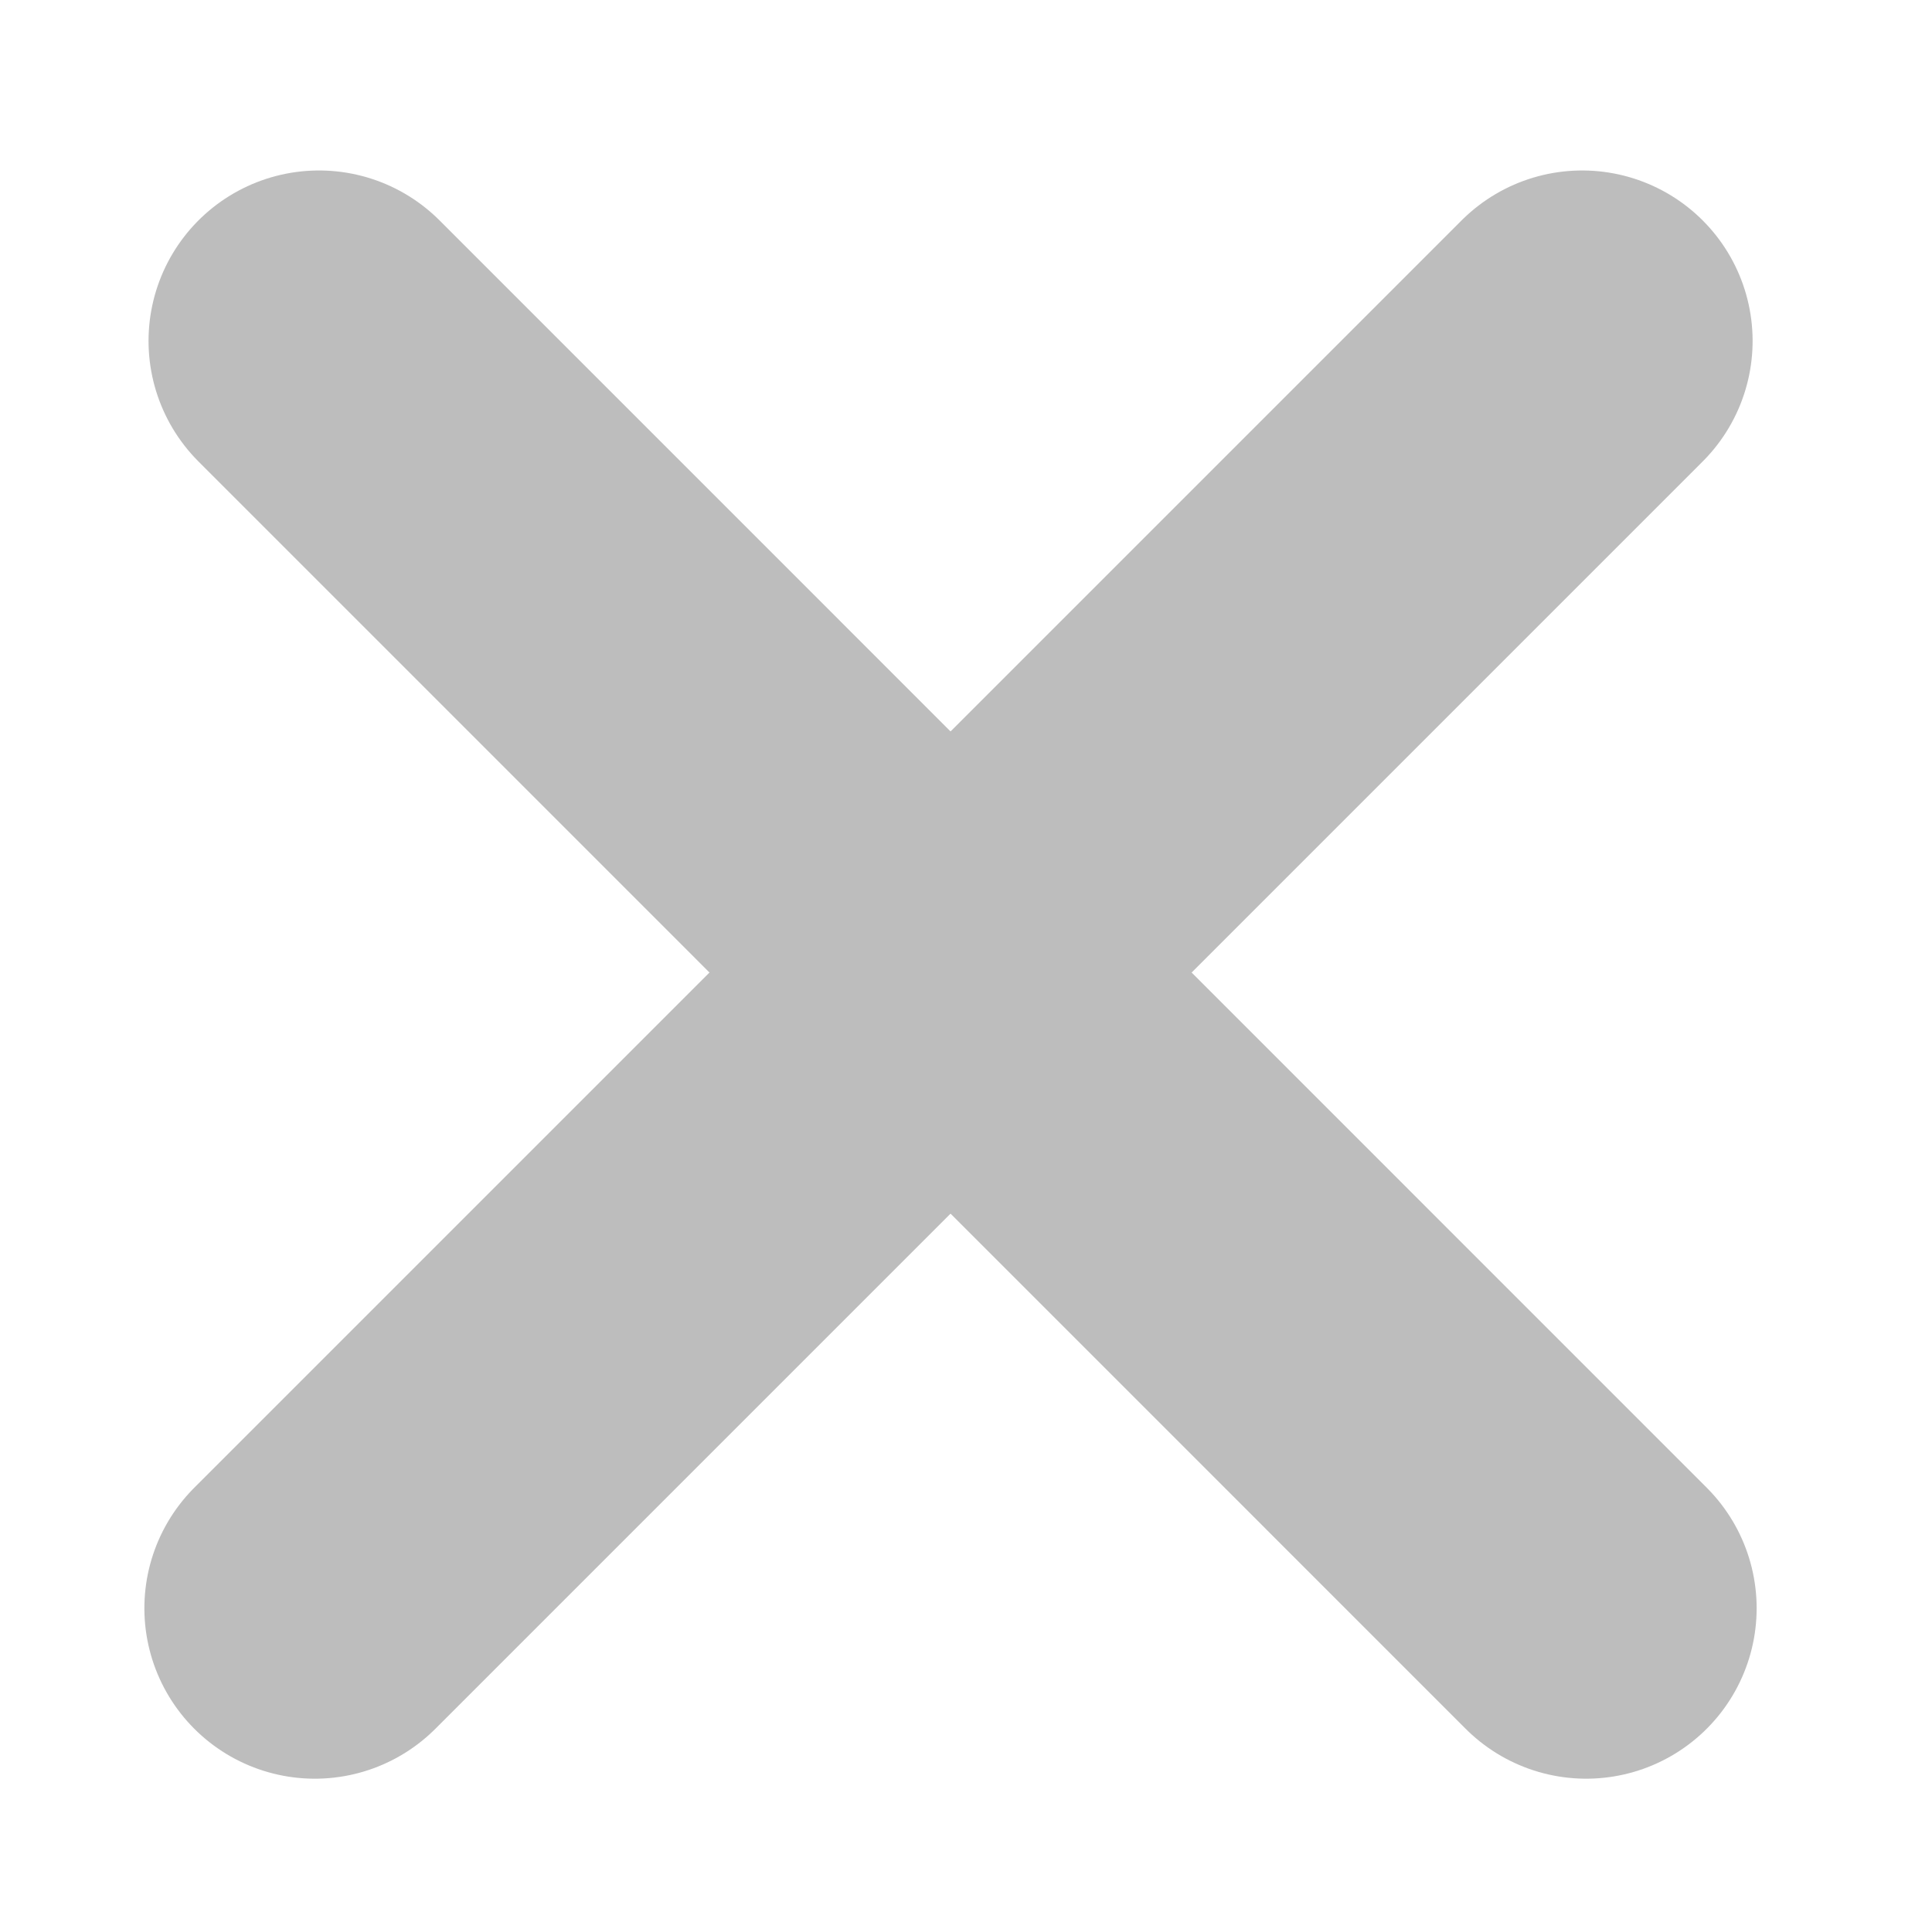
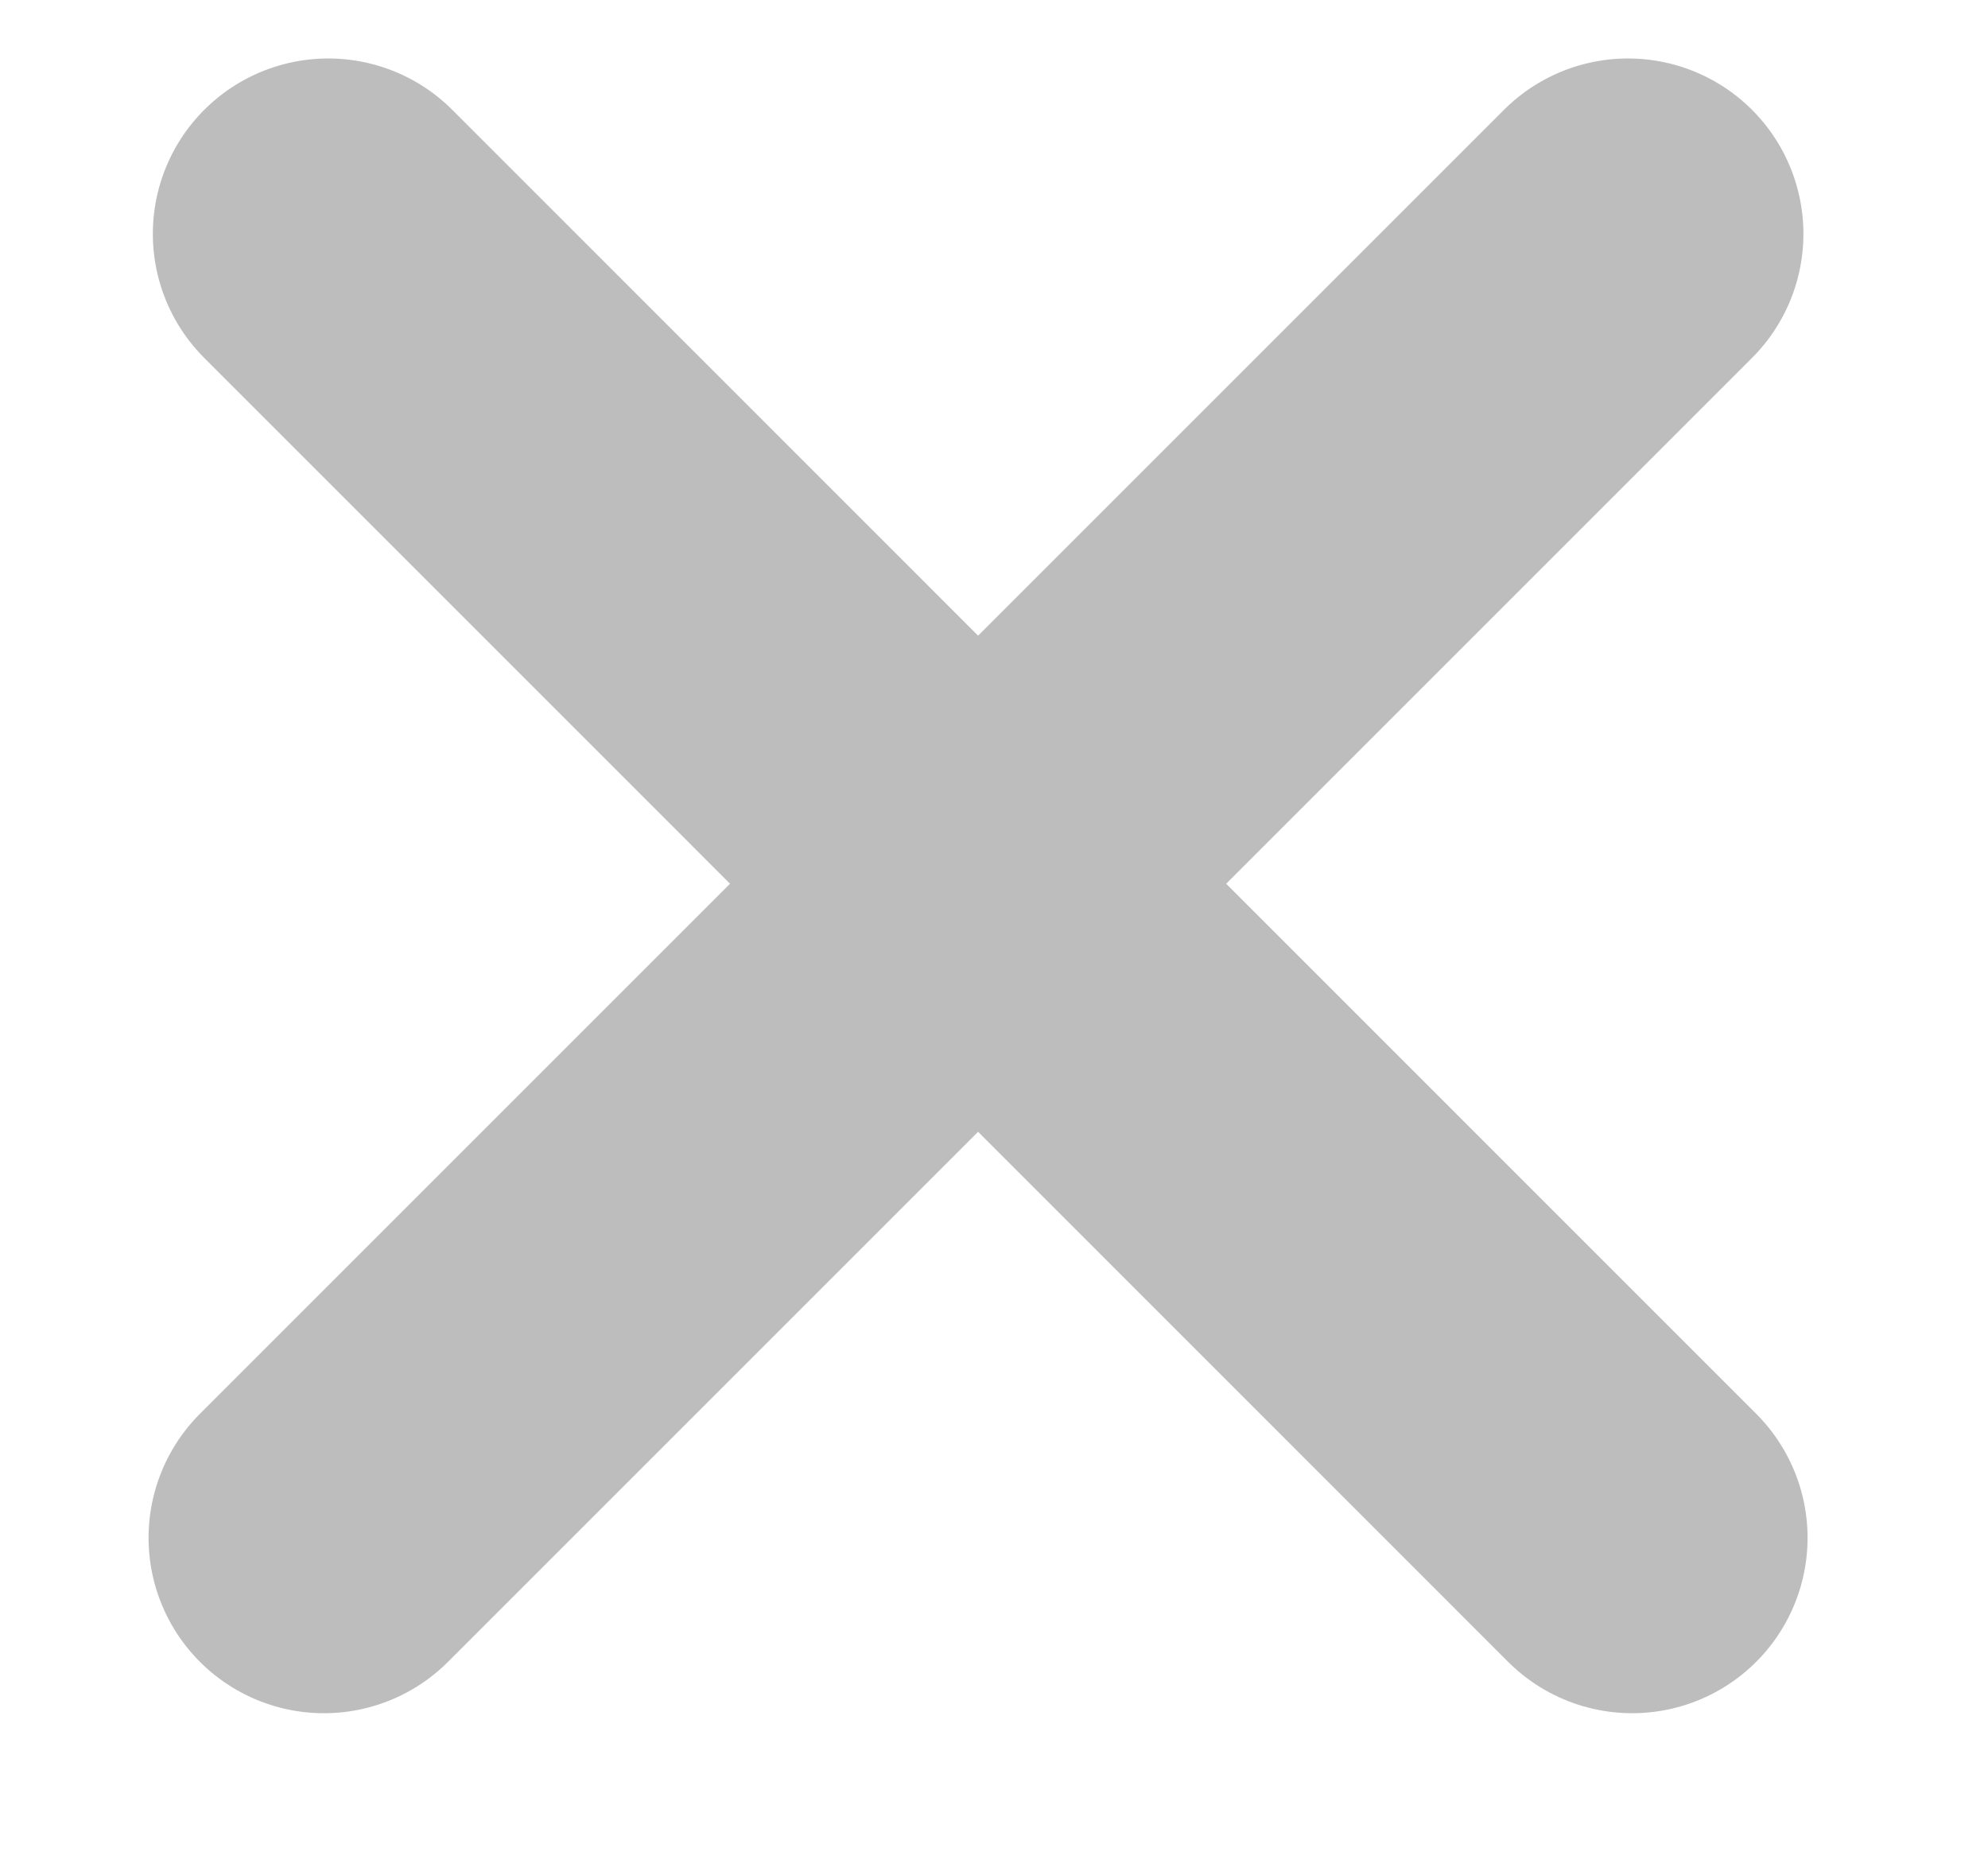
- <svg xmlns="http://www.w3.org/2000/svg" width="17" height="17" viewBox="0 0 17 17" fill="none">
-   <line x1="2.807" y1="3" x2="13.957" y2="14.151" stroke="#BDBDBD" stroke-width="3" stroke-linecap="round" stroke-linejoin="round" />
-   <line x1="1.5" y1="-1.5" x2="17.27" y2="-1.5" transform="matrix(-0.707107 0.707107 0.707107 0.707107 16.0428 3)" stroke="#BDBDBD" stroke-width="3" stroke-linecap="round" stroke-linejoin="round" />
+ <svg xmlns="http://www.w3.org/2000/svg" width="17" height="16" viewBox="0 0 17 16" fill="none">
+   <line x1="2.807" y1="2" x2="13.957" y2="13.151" stroke="#BDBDBD" stroke-width="3" stroke-linecap="round" stroke-linejoin="round" />
+   <line x1="1.5" y1="-1.5" x2="17.27" y2="-1.5" transform="matrix(-0.707107 0.707107 0.707107 0.707107 16.0428 2)" stroke="#BDBDBD" stroke-width="3" stroke-linecap="round" stroke-linejoin="round" />
</svg>
